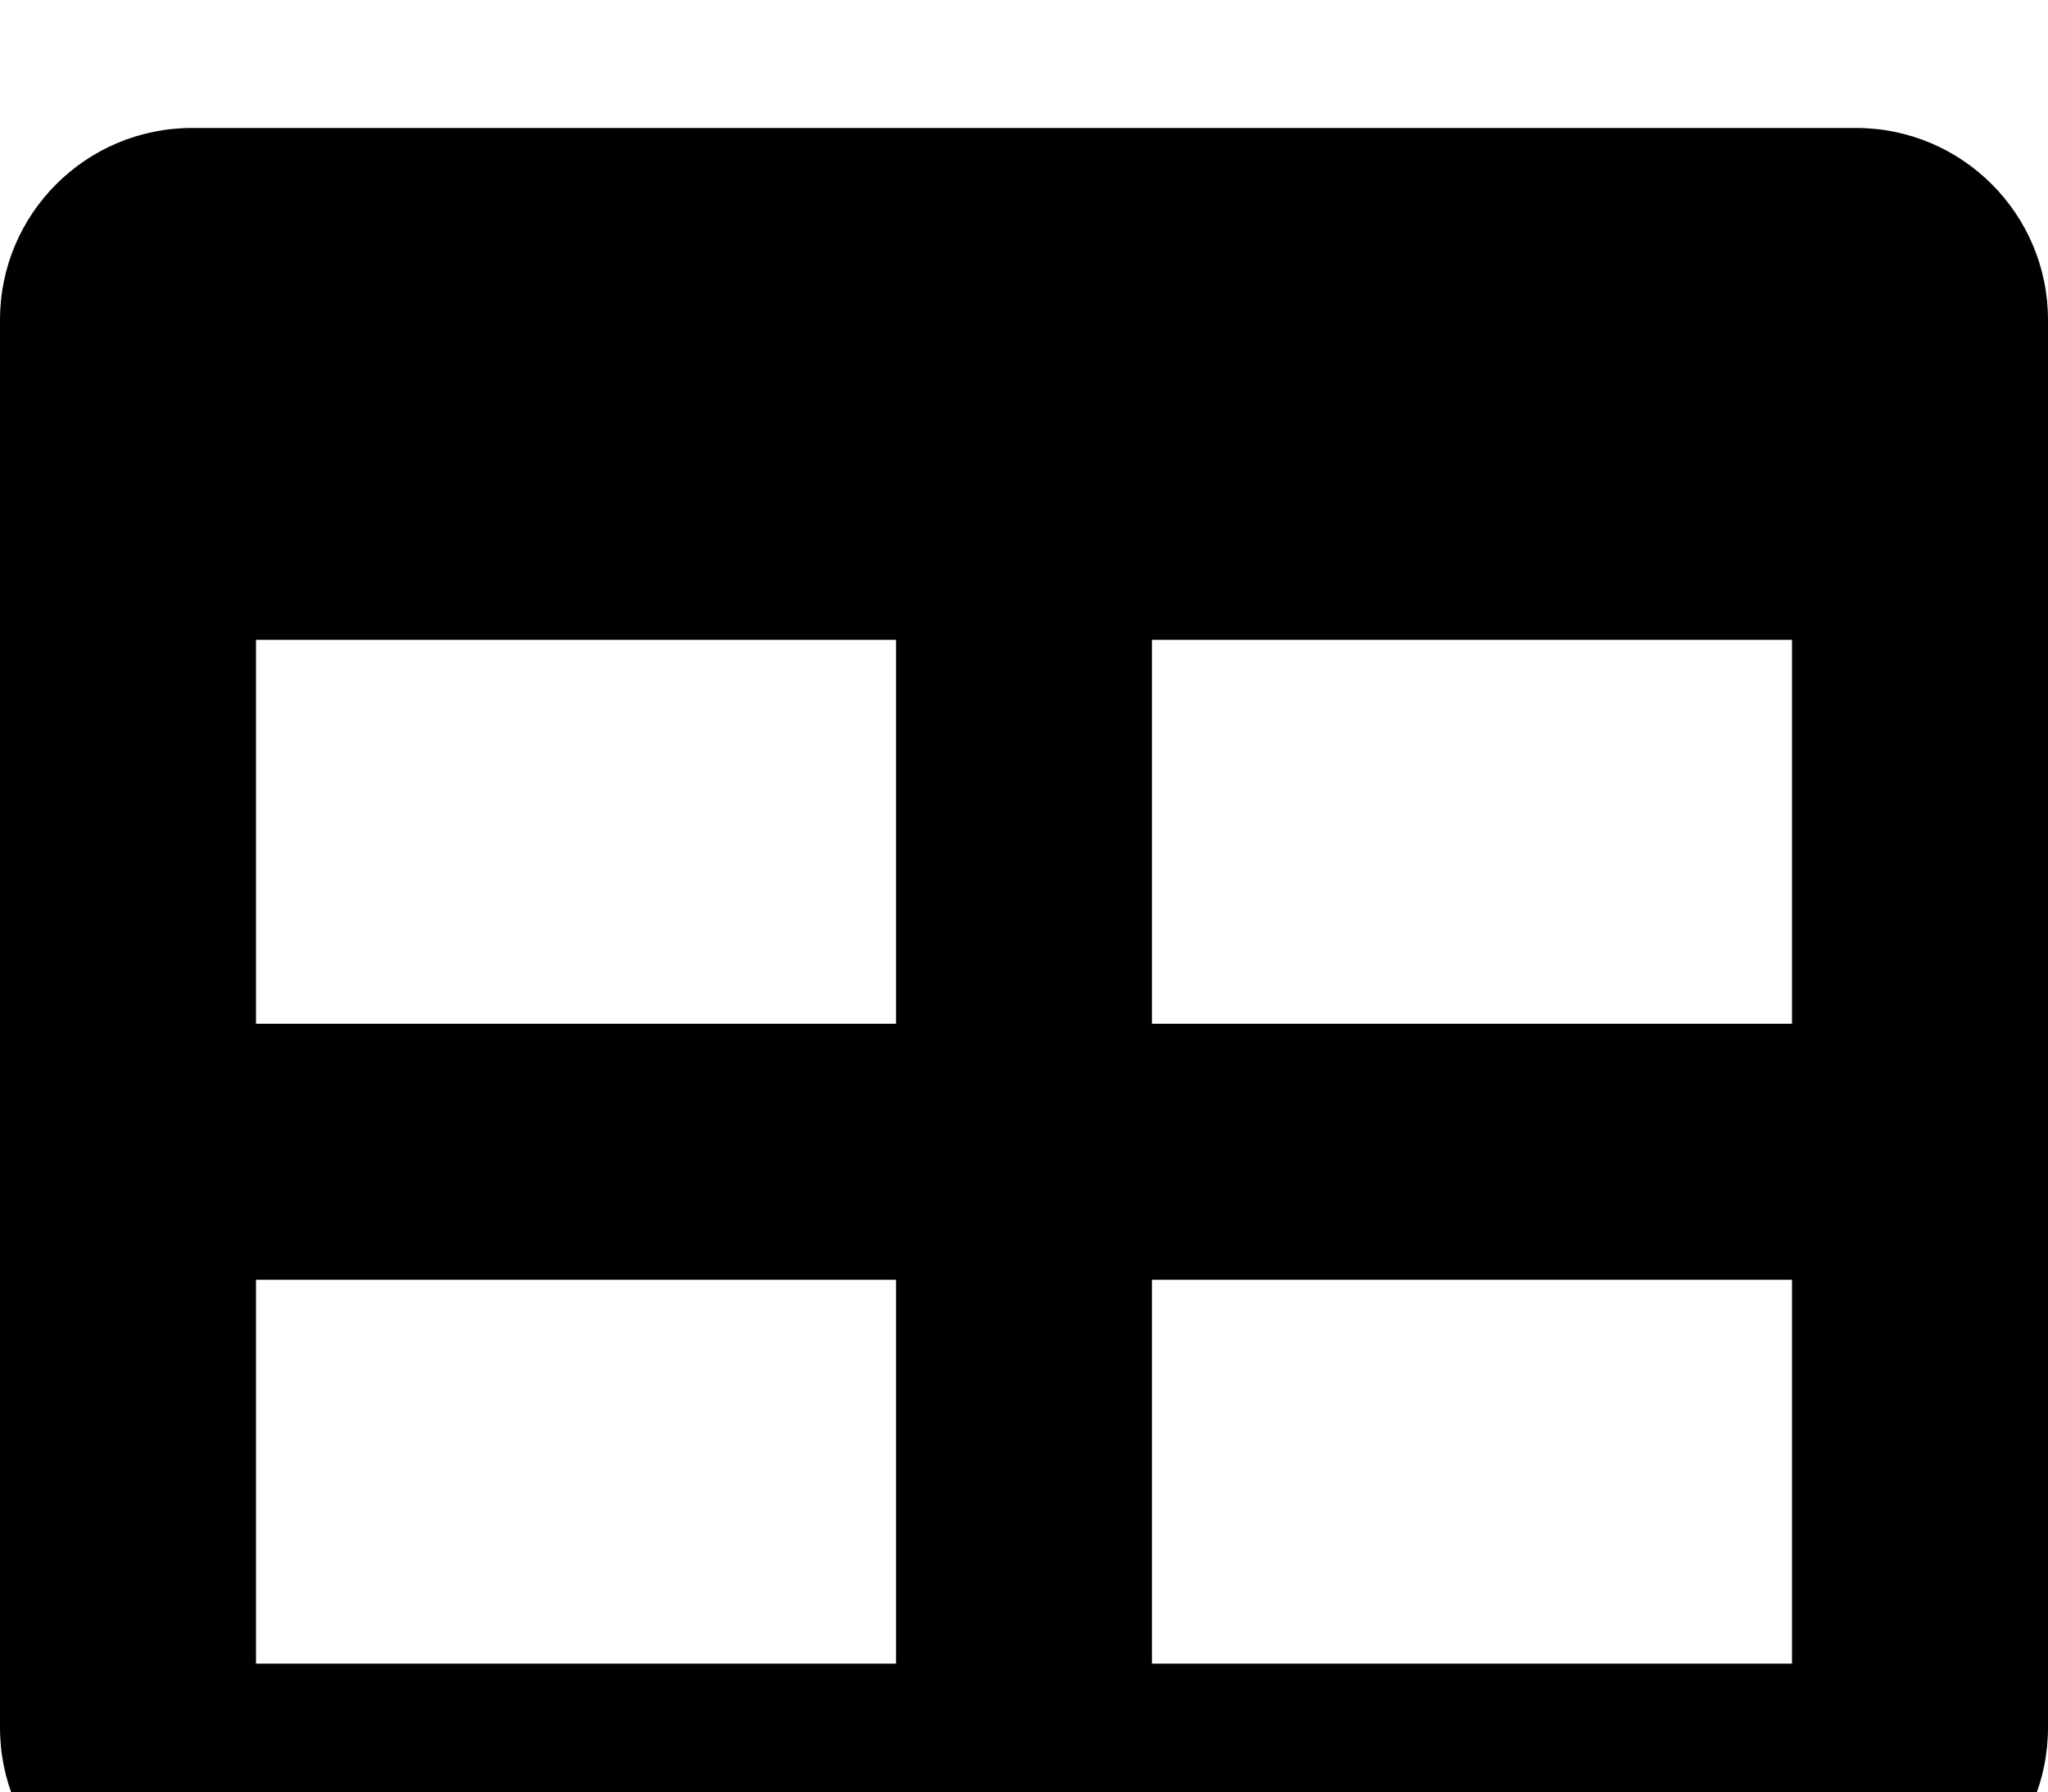
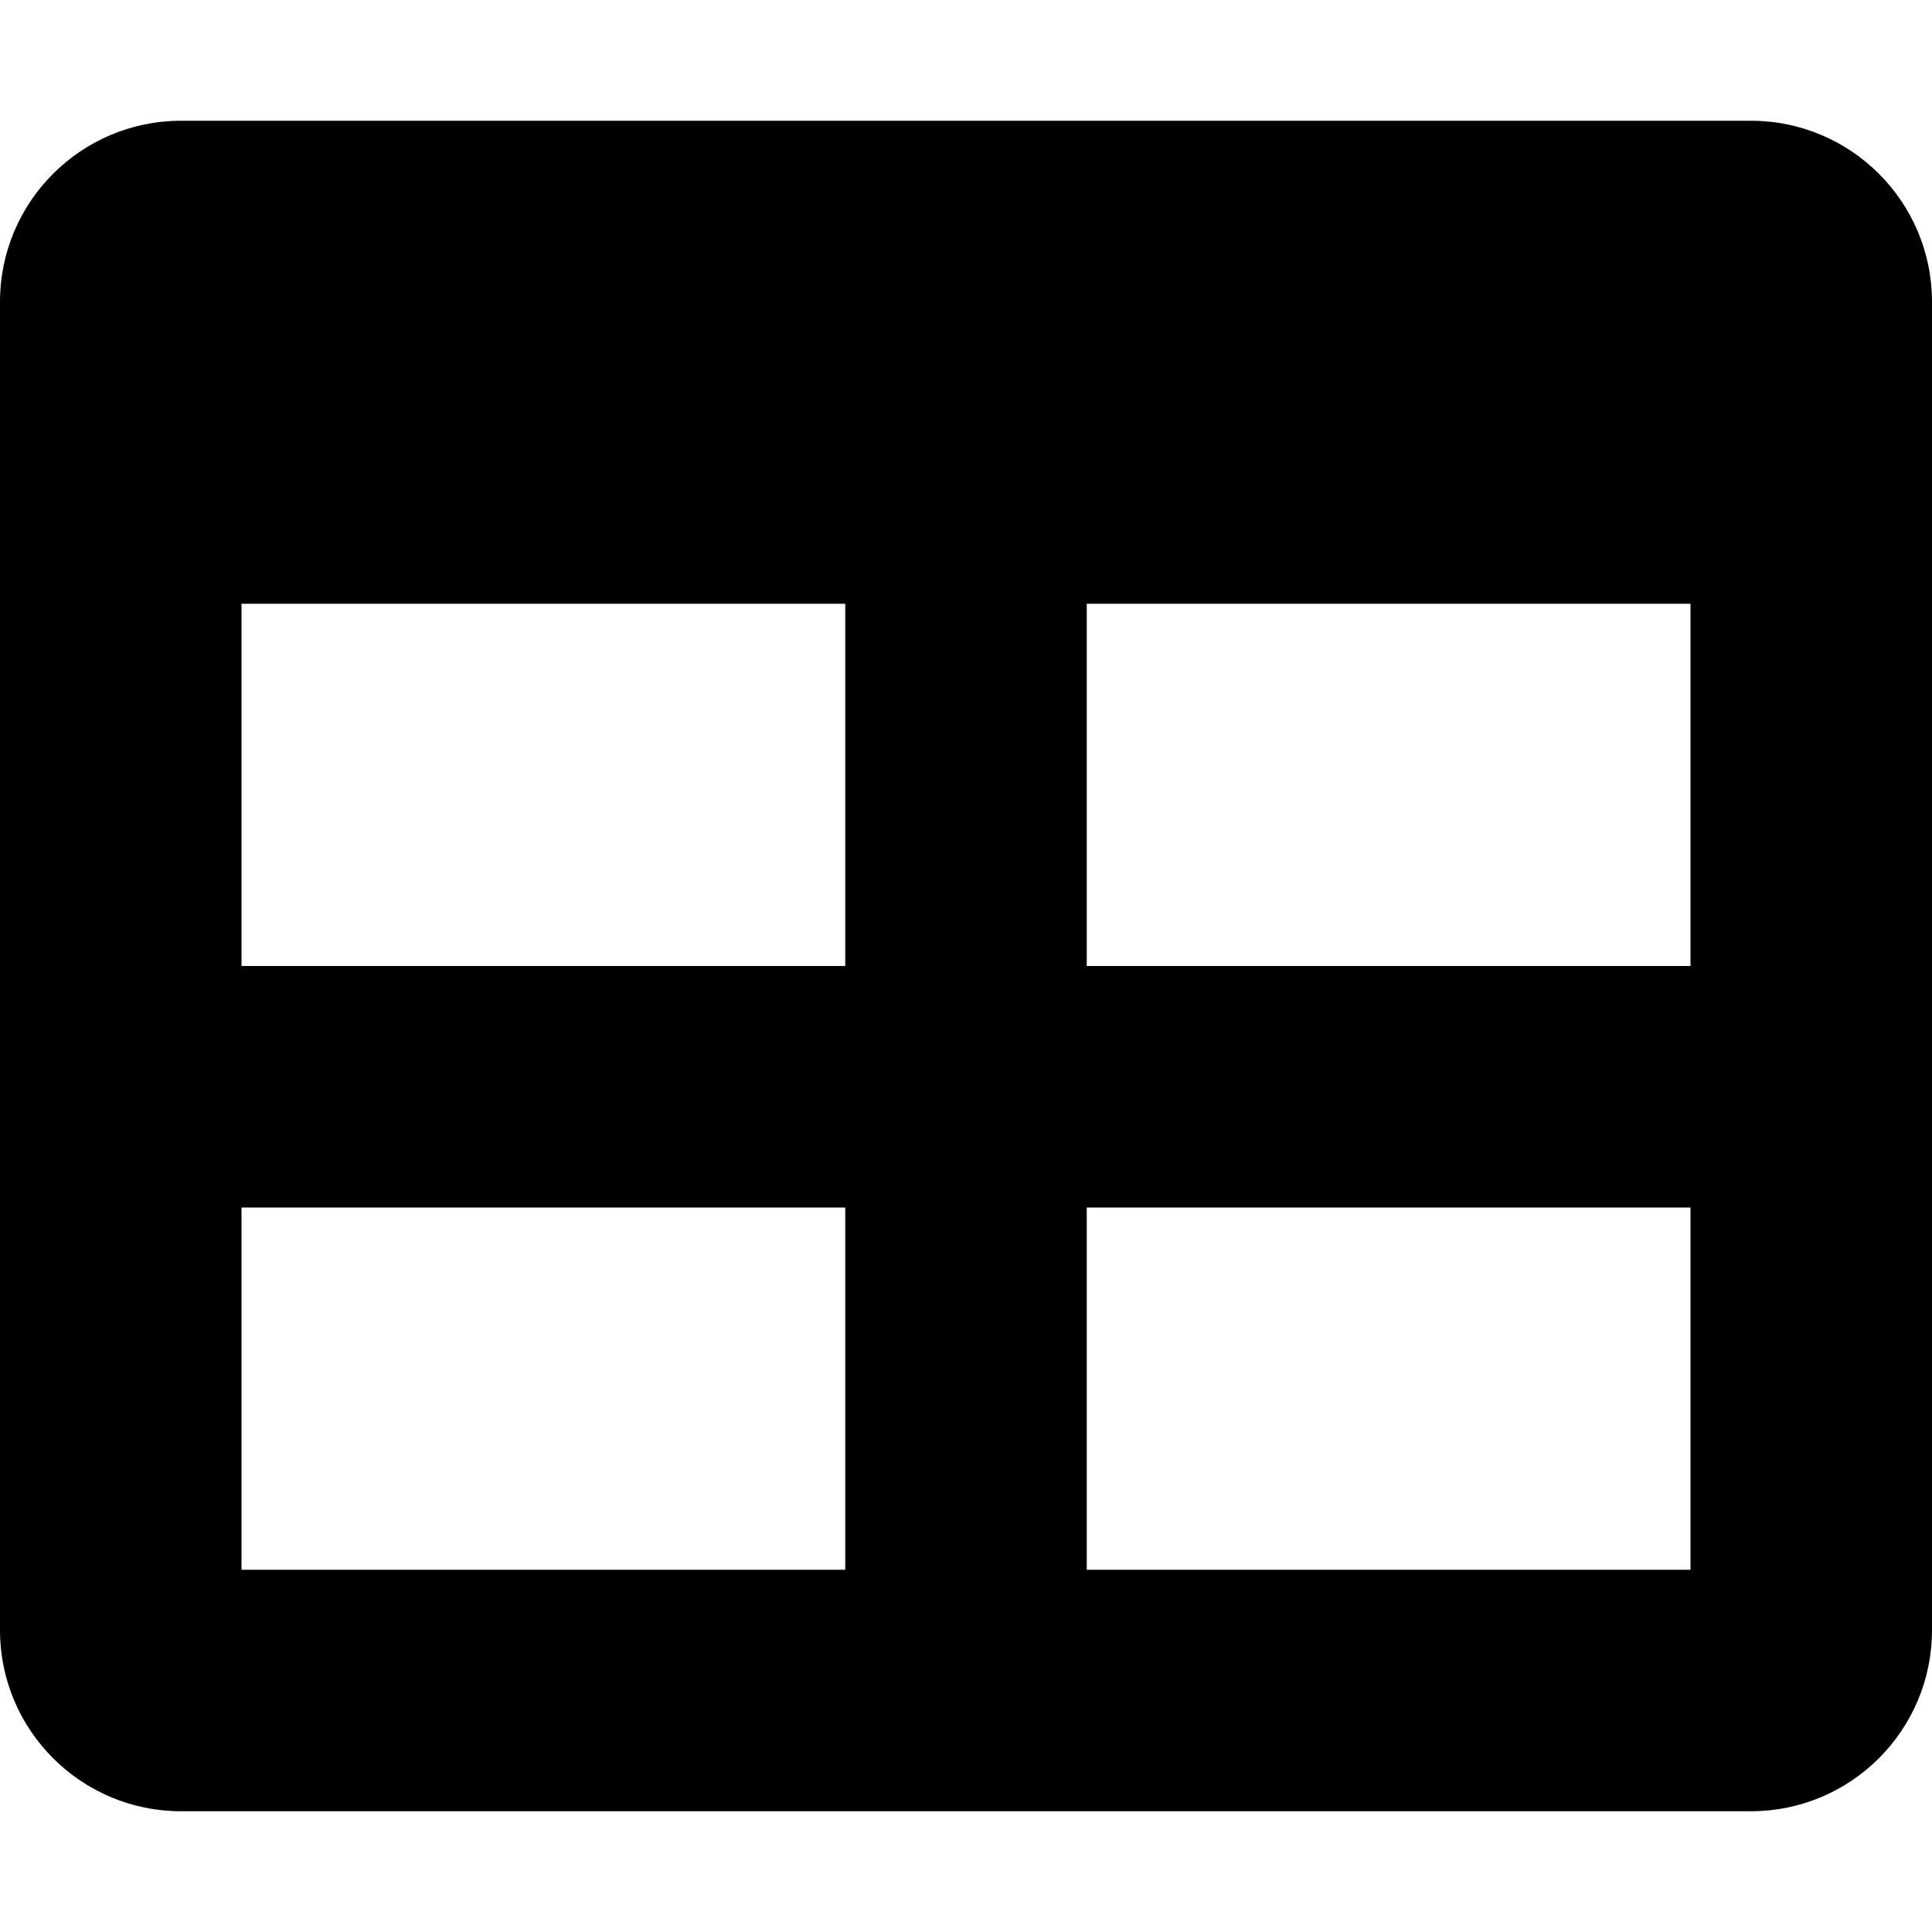
- <svg xmlns="http://www.w3.org/2000/svg" aria-hidden="true" fill="currentColor" viewbox="0 0 512 512">
+ <svg xmlns="http://www.w3.org/2000/svg" aria-hidden="true" fill="currentColor" viewBox="0 0 512 512">
  <path d="M464 32H48C21.49 32 0 53.49 0 80v352c0 26.51 21.49 48 48 48h416c26.51 0 48-21.49 48-48V80c0-26.51-21.49-48-48-48zM224 416H64v-96h160v96zm0-160H64v-96h160v96zm224 160H288v-96h160v96zm0-160H288v-96h160v96z">
 </path>
</svg>
